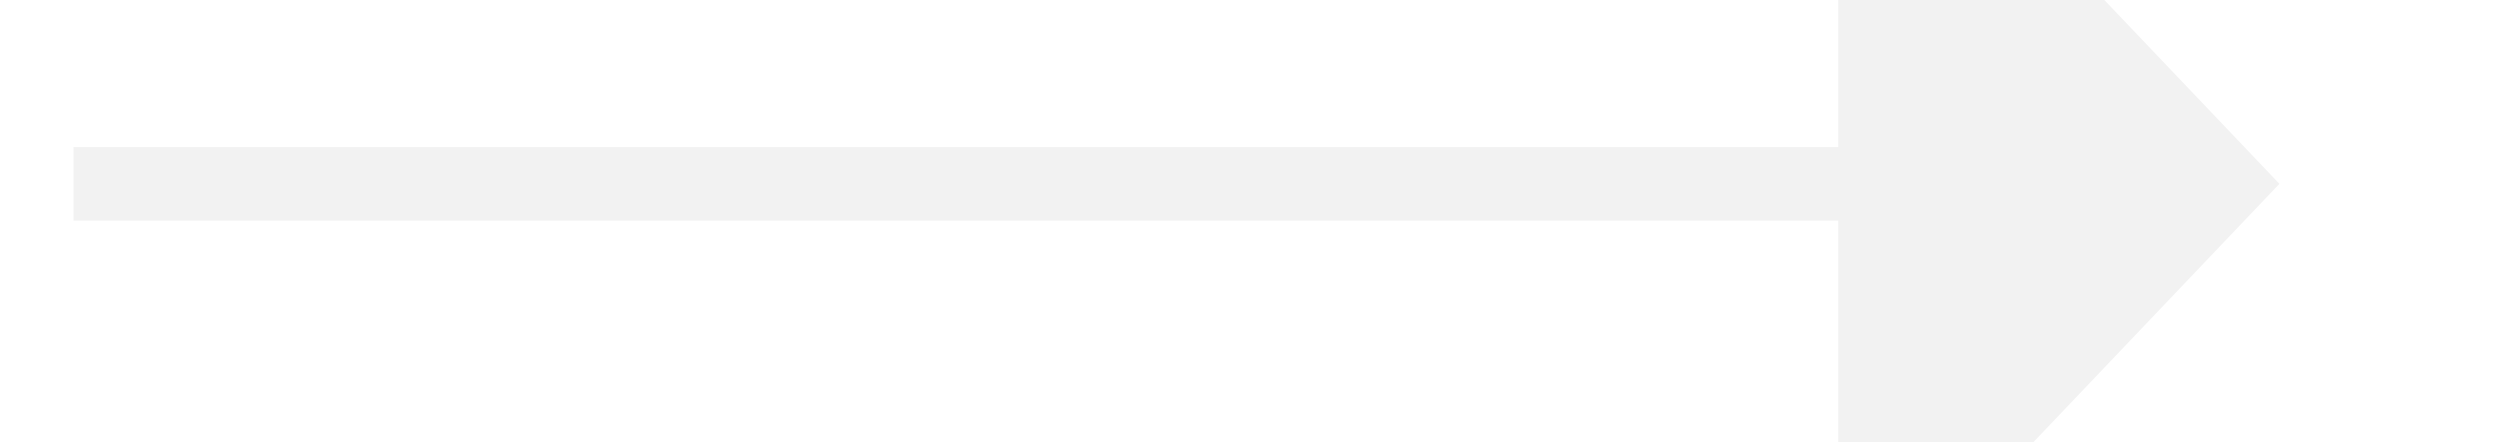
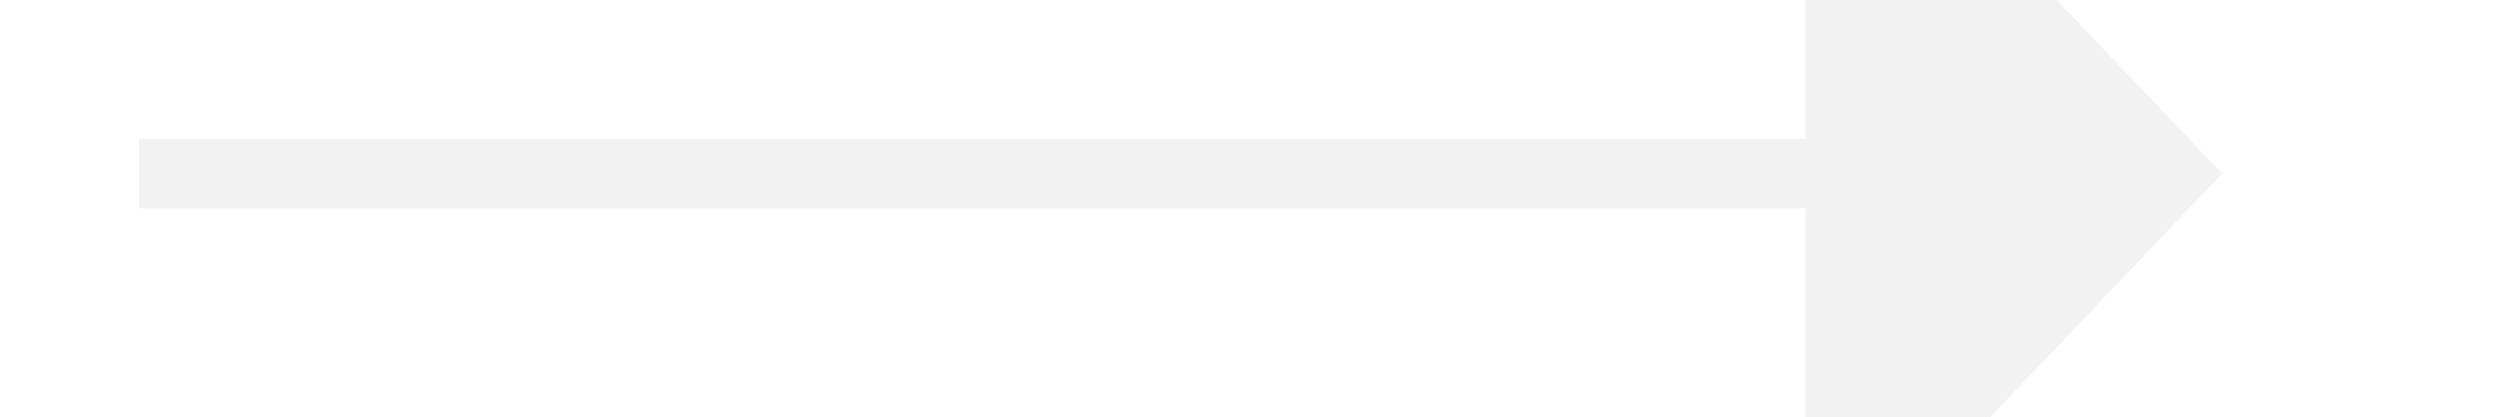
- <svg xmlns="http://www.w3.org/2000/svg" version="1.1" width="34px" height="6px" preserveAspectRatio="xMinYMid meet" viewBox="404 13983  34 4">
-   <path d="M 414.7 13993.5  L 421 13999.5  L 427.3 13993.5  L 414.7 13993.5  Z " fill-rule="nonzero" fill="#f2f2f2" stroke="none" transform="matrix(-1.83690953073357E-16 -1 1 -1.83690953073357E-16 -13564.5 14405.5 )" />
-   <path d="M 421 13969.5  L 421 13994.5  " stroke-width="1" stroke="#f2f2f2" fill="none" transform="matrix(-1.83690953073357E-16 -1 1 -1.83690953073357E-16 -13564.5 14405.5 )" />
+ <svg xmlns="http://www.w3.org/2000/svg" version="1.1" width="36px" height="6px" preserveAspectRatio="xMinYMid meet" viewBox="612 13943  36 4">
+   <path d="M 623.7 13953.5  L 630 13959.5  L 636.3 13953.5  L 623.7 13953.5  Z " fill-rule="nonzero" fill="#f2f2f2" stroke="none" transform="matrix(-1.83690953073357E-16 -1 1 -1.83690953073357E-16 -13315.5 14574.5 )" />
+   <path d="M 630 13929.5  L 630 13954.5  " stroke-width="1" stroke="#f2f2f2" fill="none" transform="matrix(-1.83690953073357E-16 -1 1 -1.83690953073357E-16 -13315.5 14574.5 )" />
</svg>
